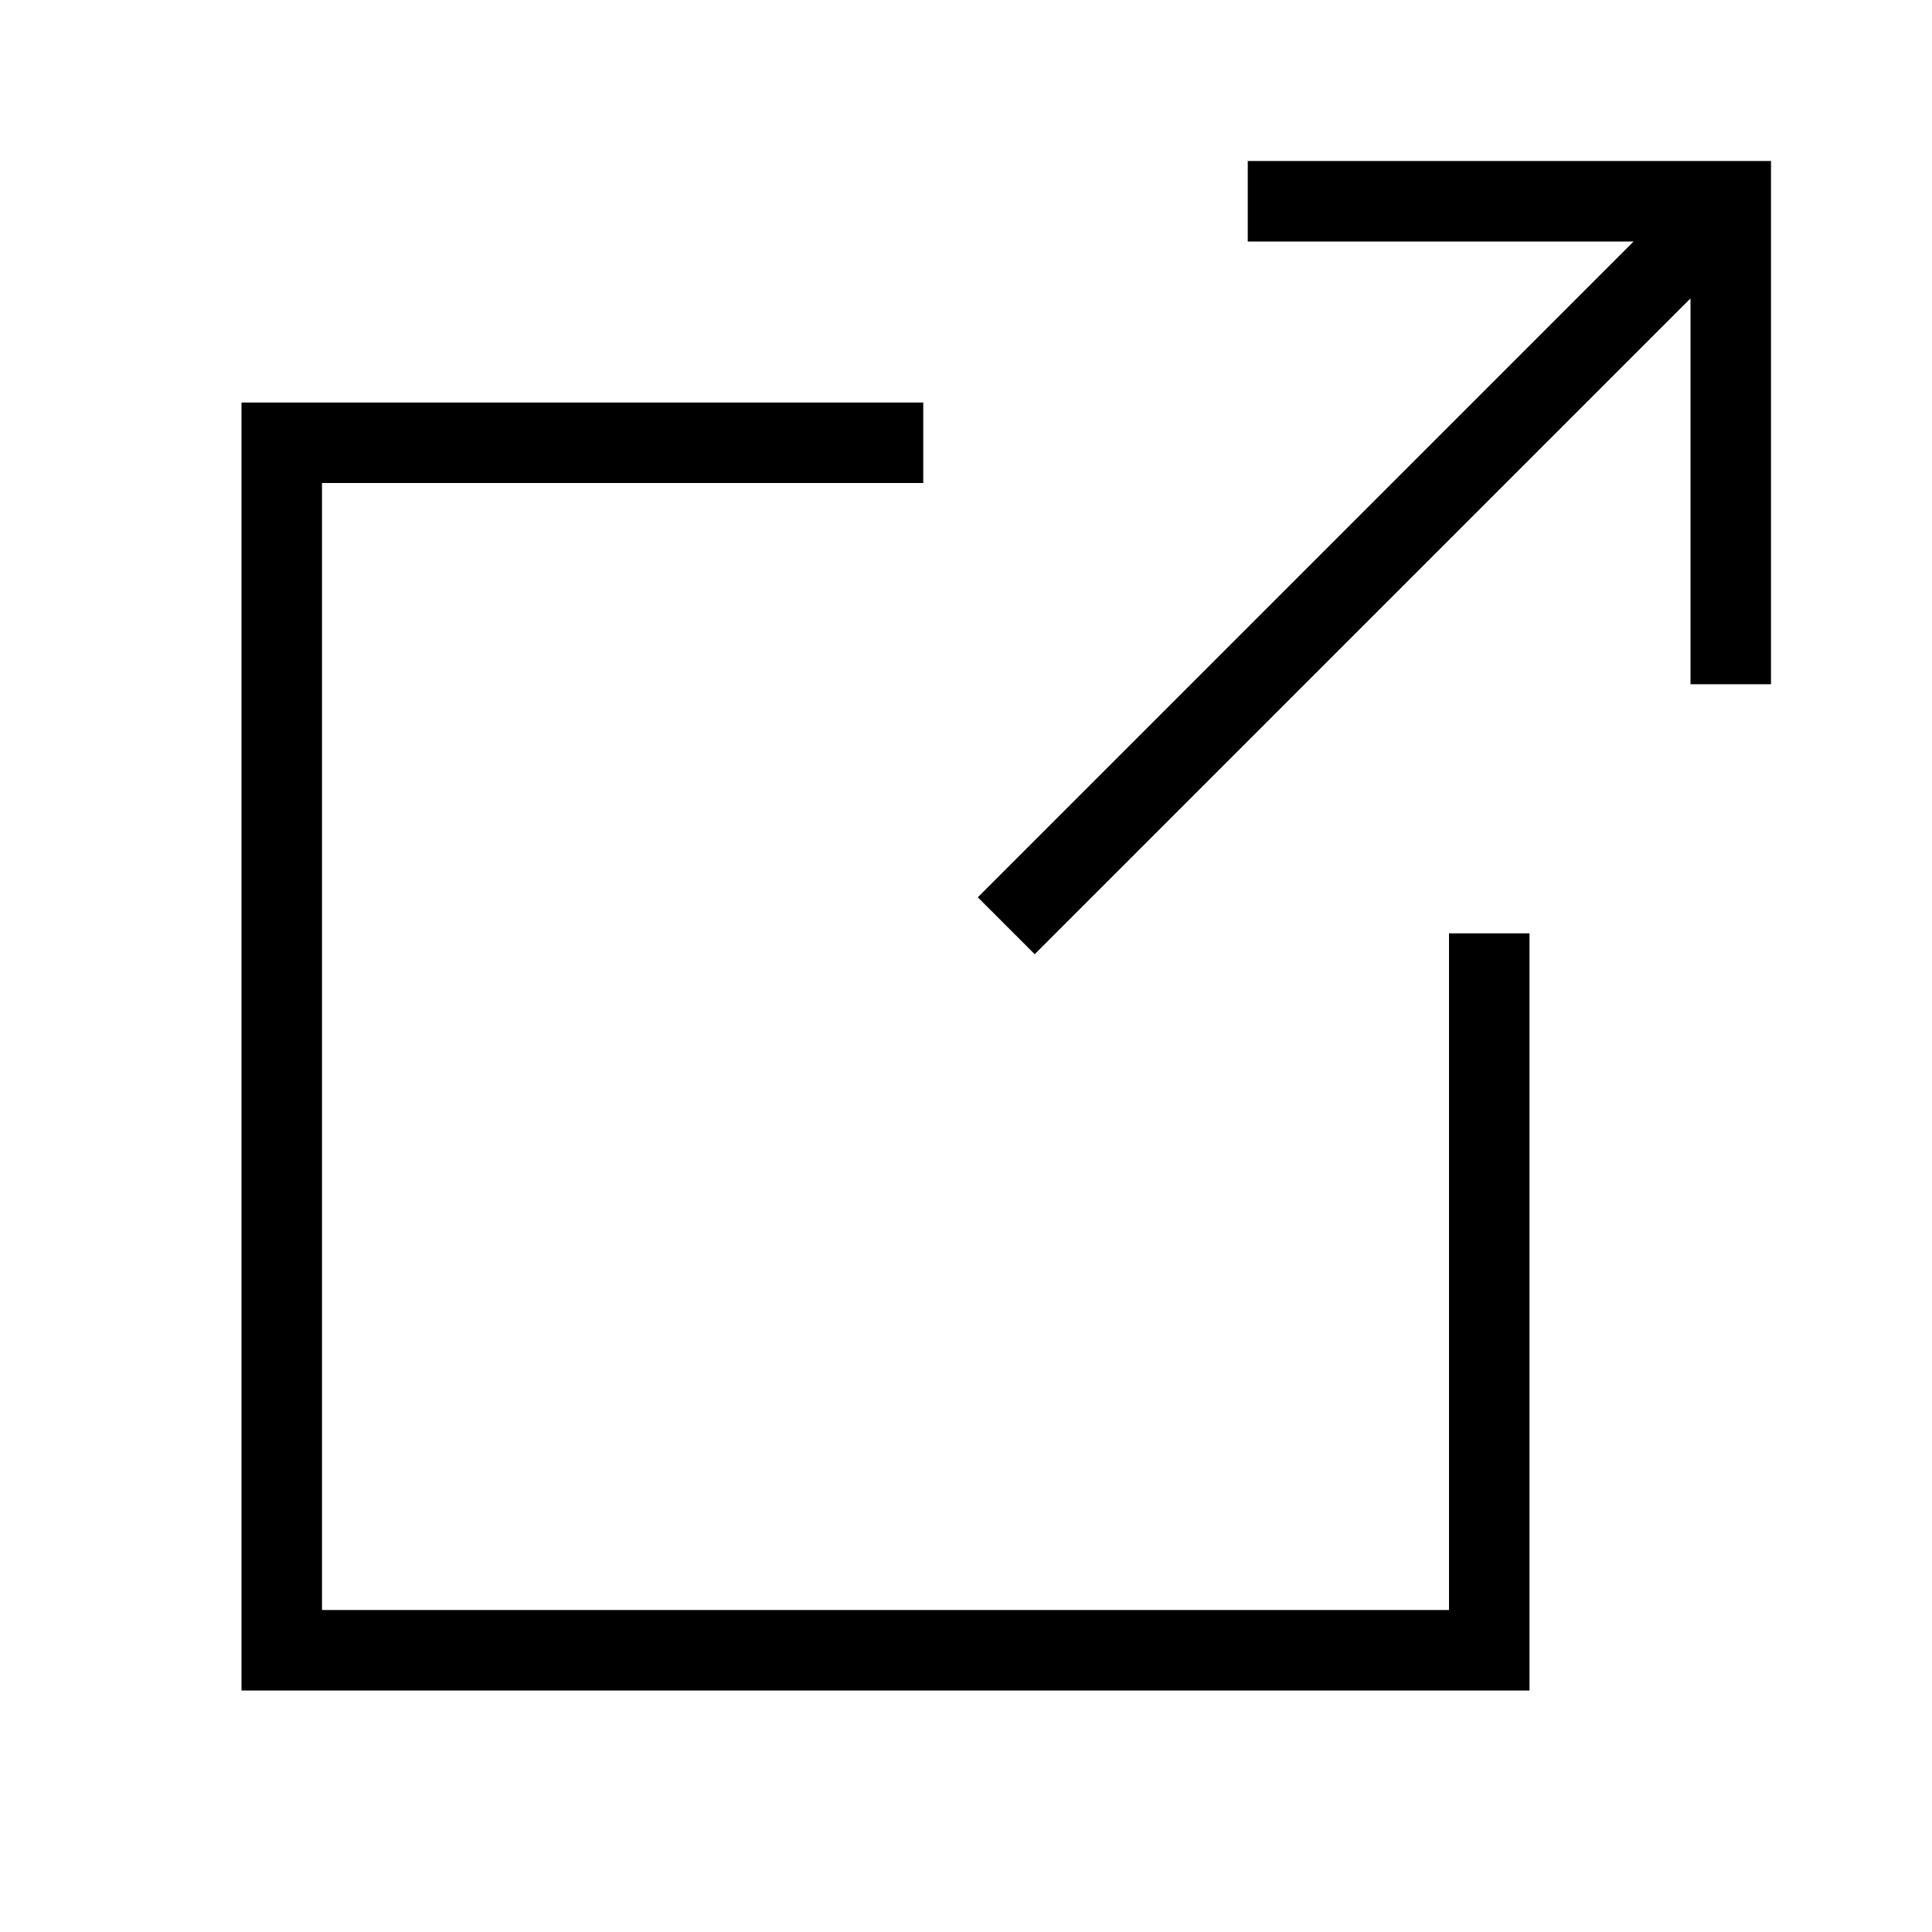
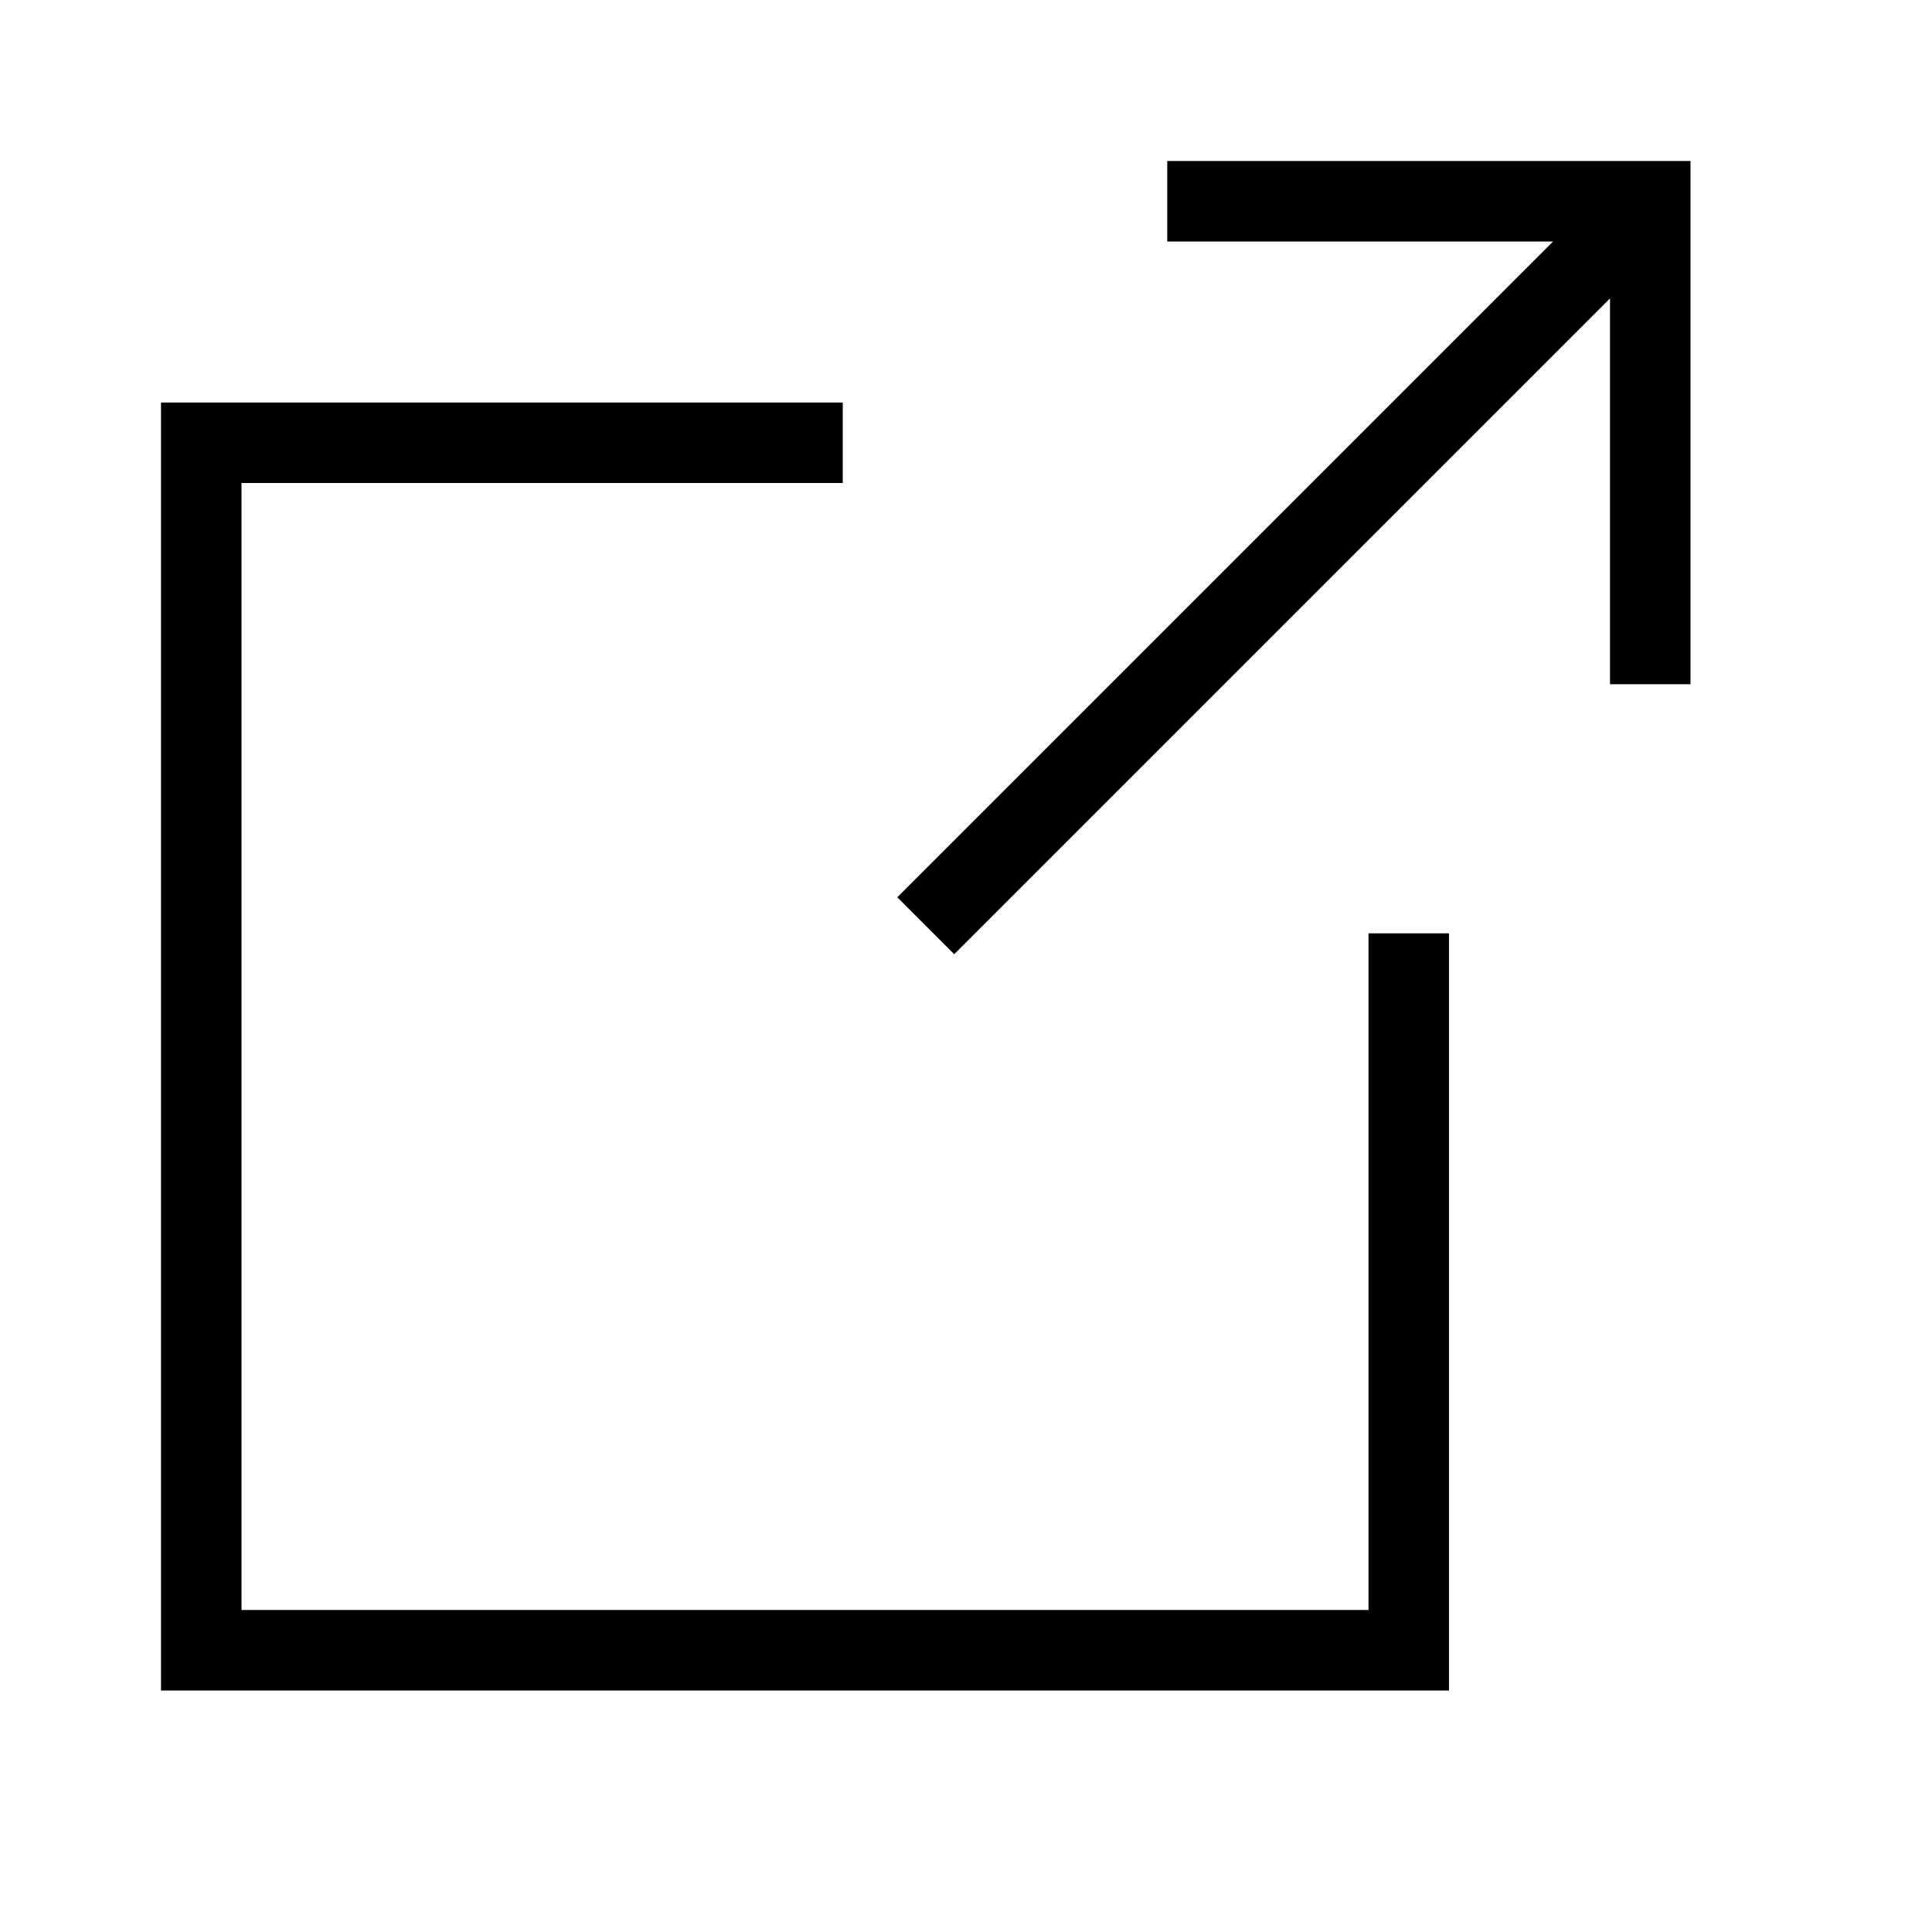
<svg xmlns="http://www.w3.org/2000/svg" width="24" height="24" viewBox="0 0 24 24" version="1.1">
-   <path d="M18.5,11.594 L18.5,20.5 L3.5,20.5 L3.5,5.5 L11.469,5.5 M15.5,2.5 L21.5,2.5 L21.5,8.5 M12.5,11.5 L21.5,2.5 L12.5,11.5 Z" stroke="currentColor" stroke-width="1" fill="none" fill-rule="evenodd" />
+   <path d="M17.5,11.594 L17.5,20.5 L2.5,20.5 L2.5,5.5 L10.469,5.5 M14.5,2.5 L20.5,2.5 L20.5,8.5 M11.5,11.5 L20.5,2.5 L11.5,11.5 Z" stroke="currentColor" stroke-width="1" fill="none" fill-rule="evenodd" />
</svg>
